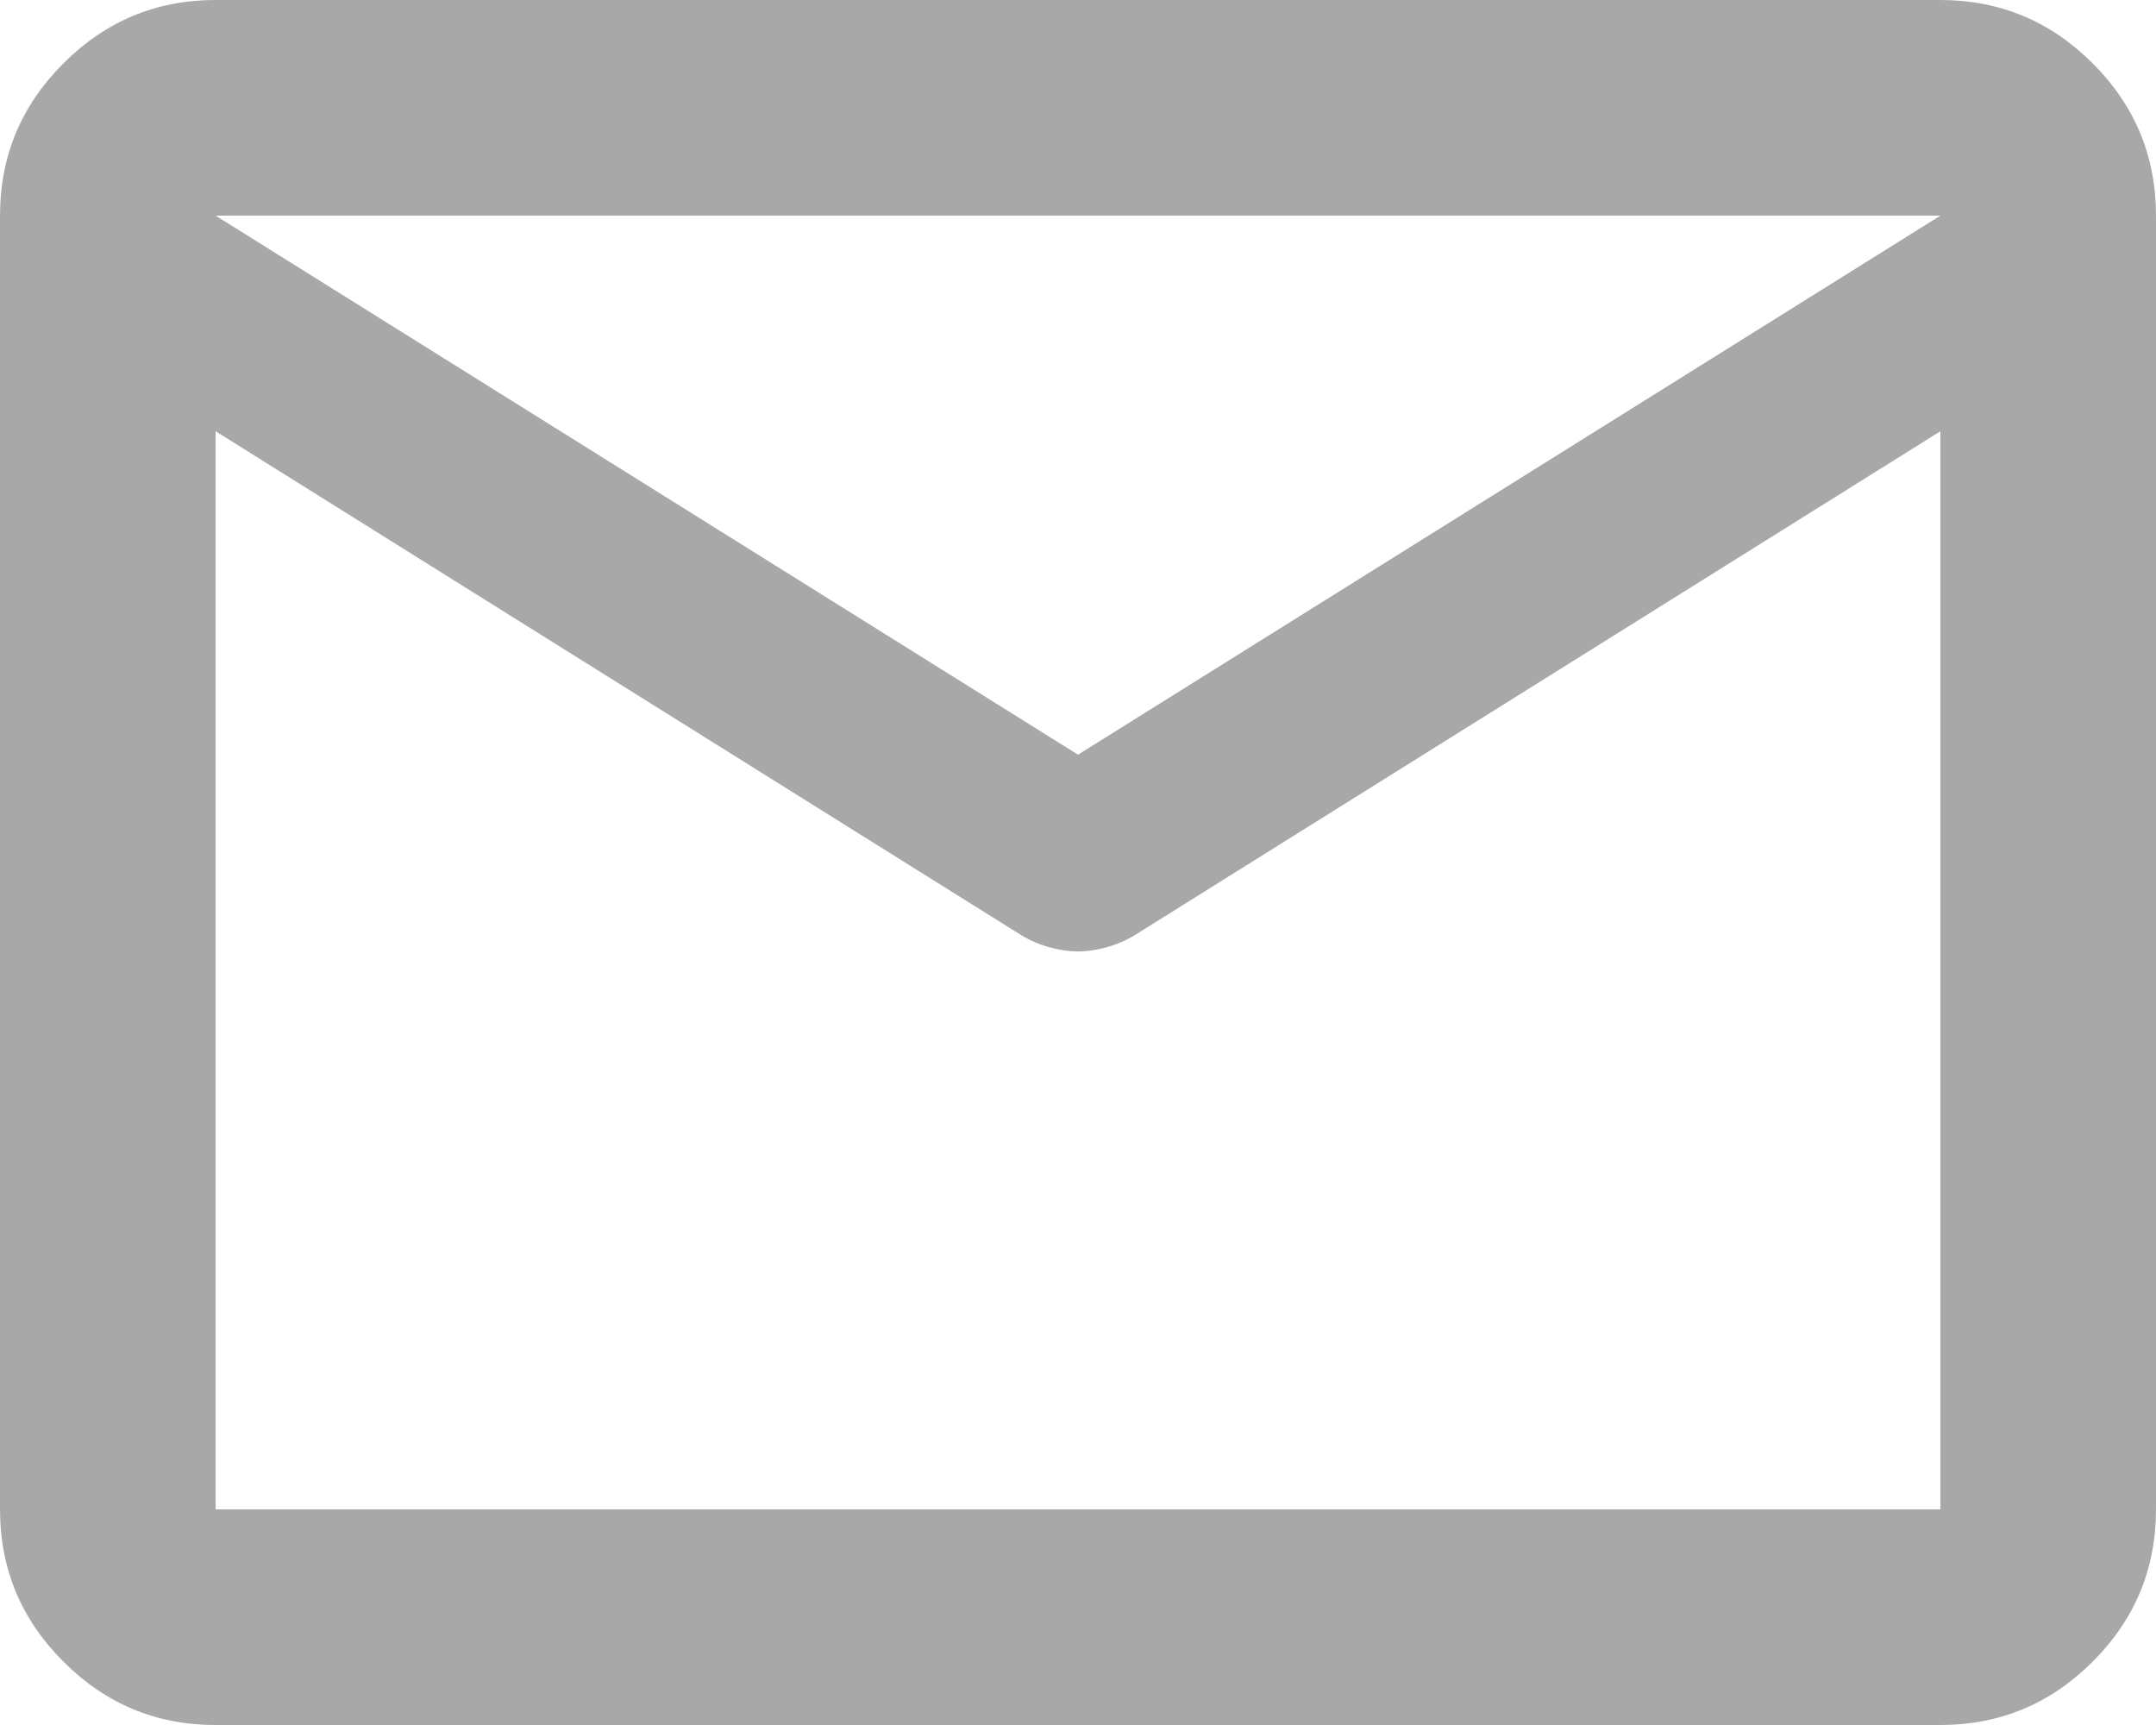
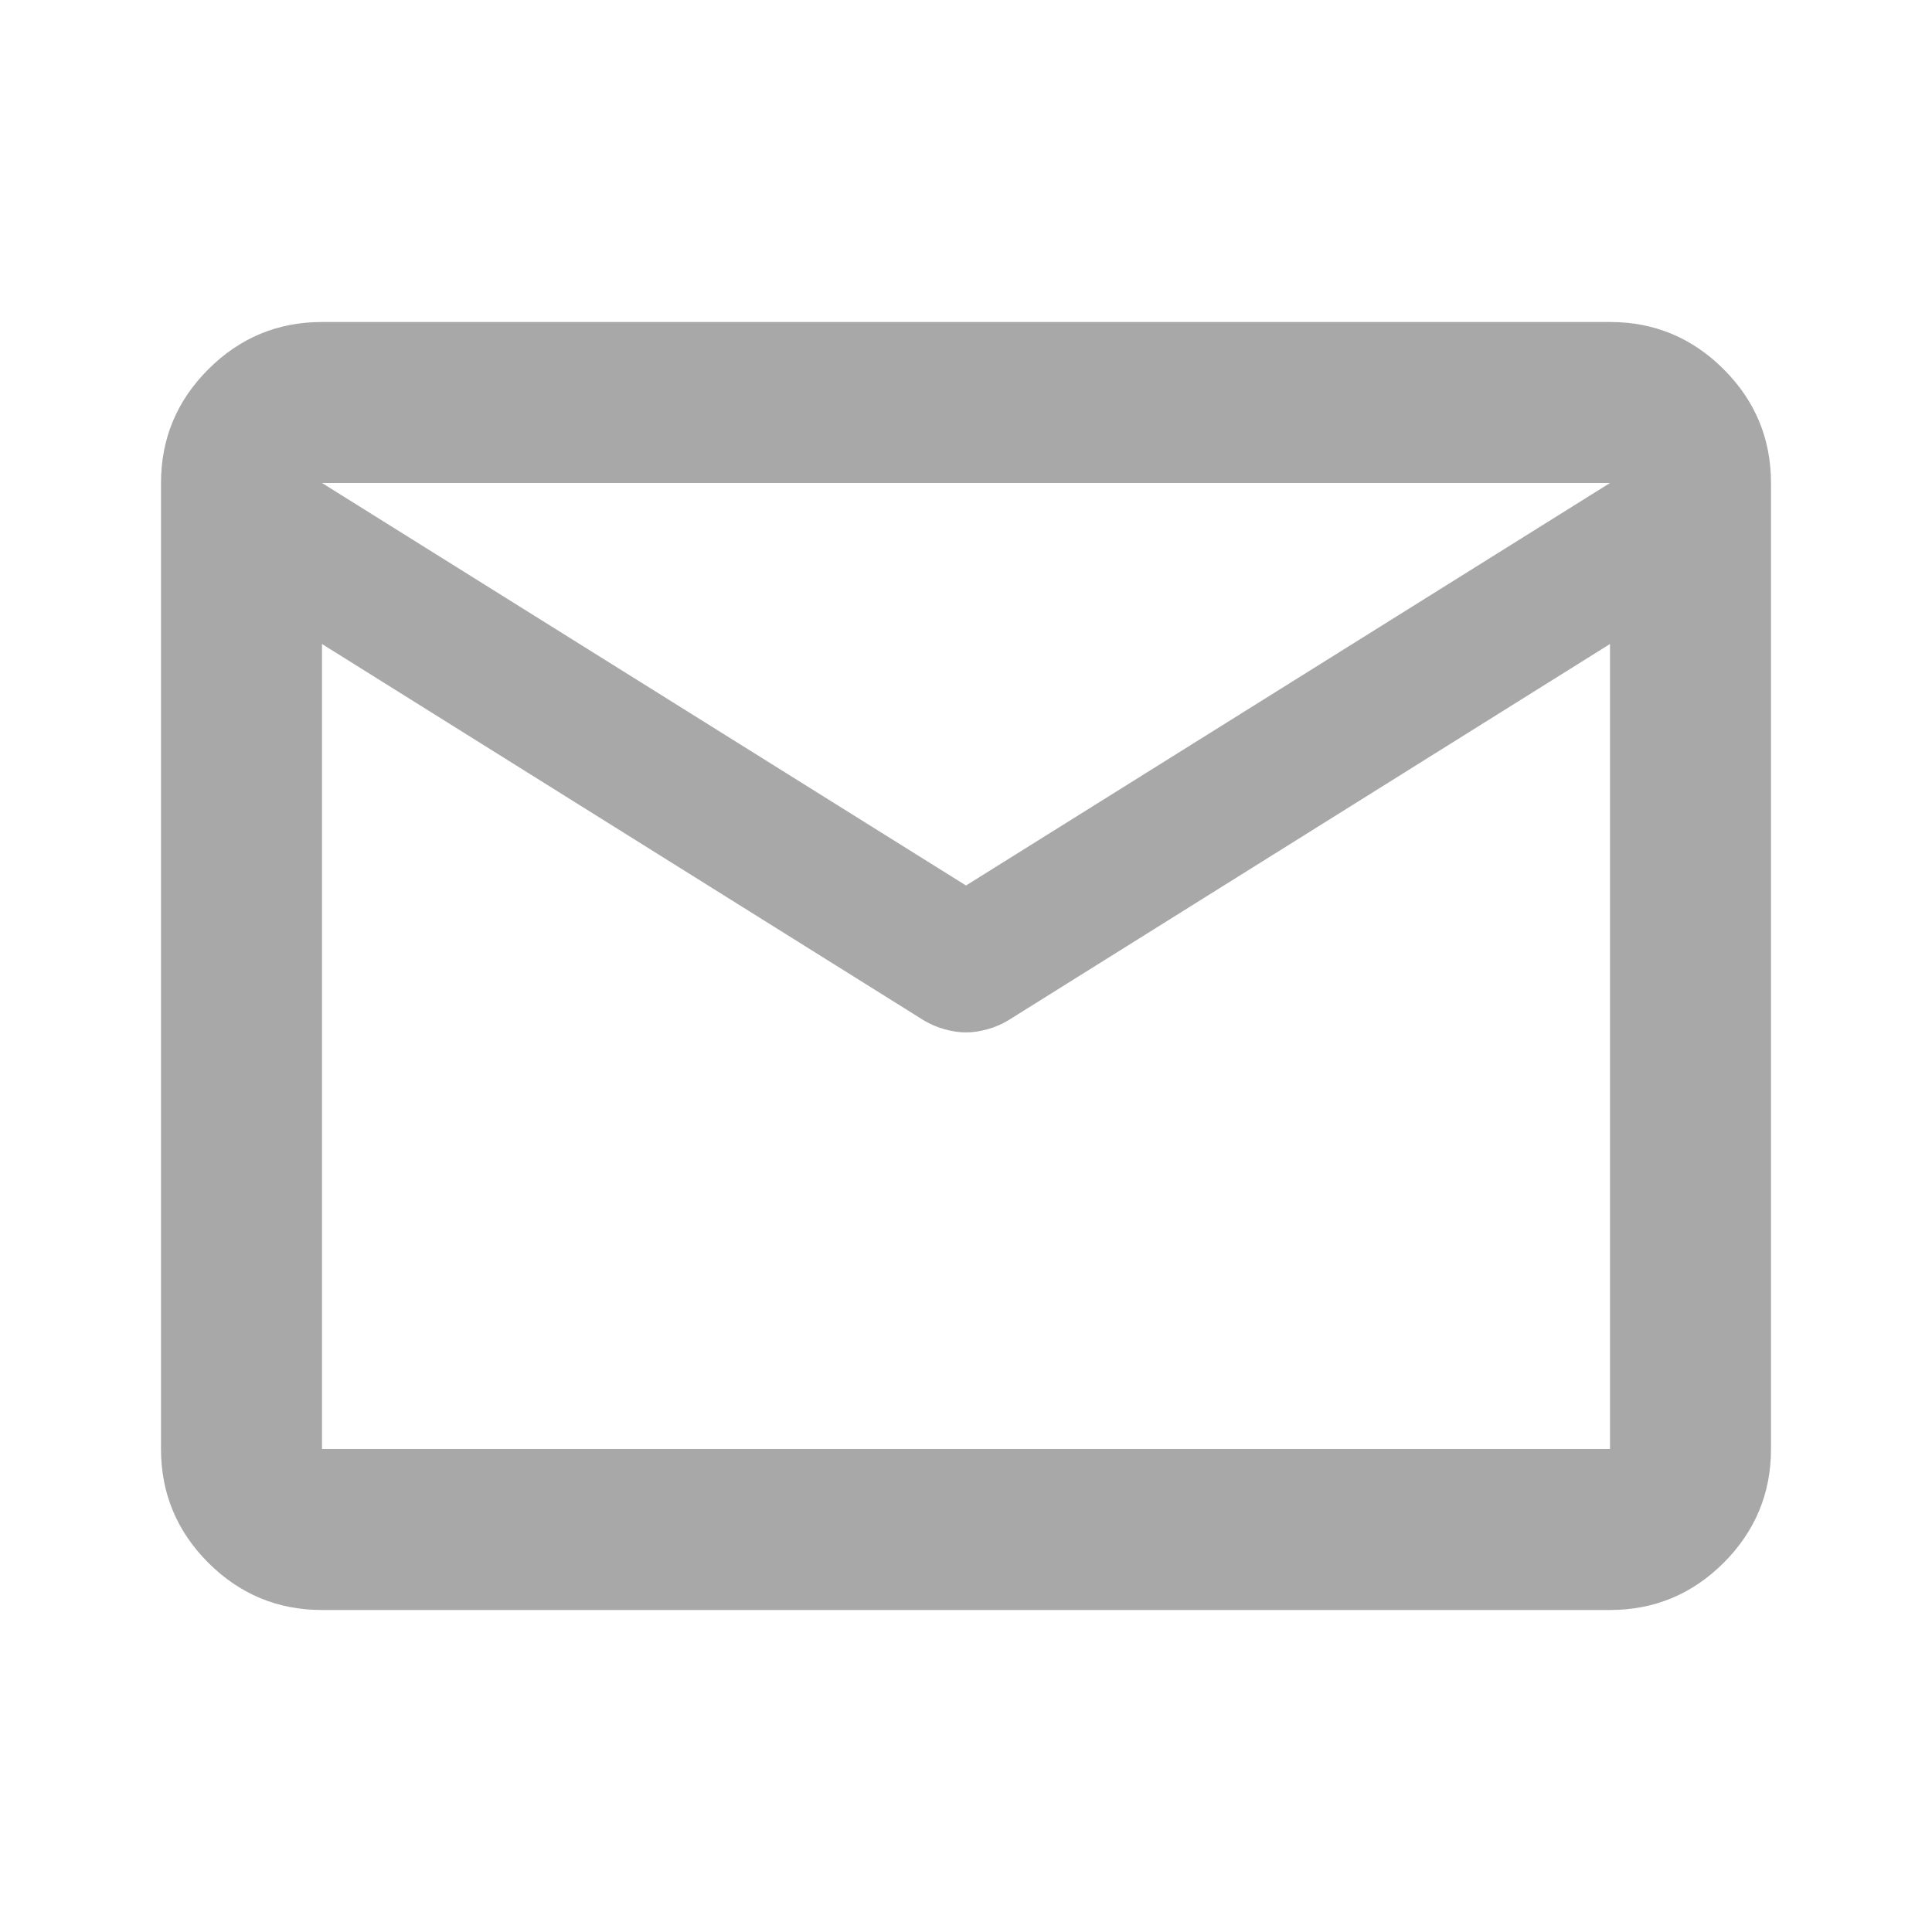
- <svg xmlns="http://www.w3.org/2000/svg" width="20" height="16" viewBox="0 0 20 16" fill="none">
-   <path d="M2 16C1.45 16 0.979 15.804 0.588 15.412C0.196 15.021 0 14.55 0 14V2C0 1.45 0.196 0.979 0.588 0.588C0.979 0.196 1.45 0 2 0H18C18.55 0 19.021 0.196 19.413 0.588C19.804 0.979 20 1.45 20 2V14C20 14.55 19.804 15.021 19.413 15.412C19.021 15.804 18.55 16 18 16H2ZM18 4L10.525 8.675C10.442 8.725 10.354 8.762 10.262 8.787C10.171 8.812 10.083 8.825 10 8.825C9.917 8.825 9.829 8.812 9.738 8.787C9.646 8.762 9.558 8.725 9.475 8.675L2 4V14H18V4ZM10 7L18 2H2L10 7ZM2 4.25V2.775V2.8V2.788V4.25Z" fill="#A8A8A8" />
+ <svg xmlns="http://www.w3.org/2000/svg" width="24" height="24" viewBox="0 0 24 24" fill="none">
+   <mask id="mask0_423341_4486" style="mask-type:alpha" maskUnits="userSpaceOnUse" x="0" y="0" width="24" height="24">
+     <rect width="24" height="24" fill="#D9D9D9" />
+   </mask>
+   <g mask="url(#mask0_423341_4486)">
+     <path d="M4 20C3.45 20 2.979 19.804 2.587 19.413C2.196 19.021 2 18.55 2 18V6C2 5.45 2.196 4.979 2.587 4.588C2.979 4.196 3.45 4 4 4H20C20.55 4 21.021 4.196 21.413 4.588C21.804 4.979 22 5.45 22 6V18C22 18.55 21.804 19.021 21.413 19.413C21.021 19.804 20.55 20 20 20H4ZM20 8L12.525 12.675C12.442 12.725 12.354 12.762 12.262 12.787C12.171 12.812 12.083 12.825 12 12.825C11.917 12.825 11.829 12.812 11.738 12.787C11.646 12.762 11.558 12.725 11.475 12.675L4 8V18H20V8ZM12 11L20 6H4L12 11ZM4 8.25V6.775V6.8V6.787V8.25Z" fill="#A8A8A8" />
+   </g>
</svg>
